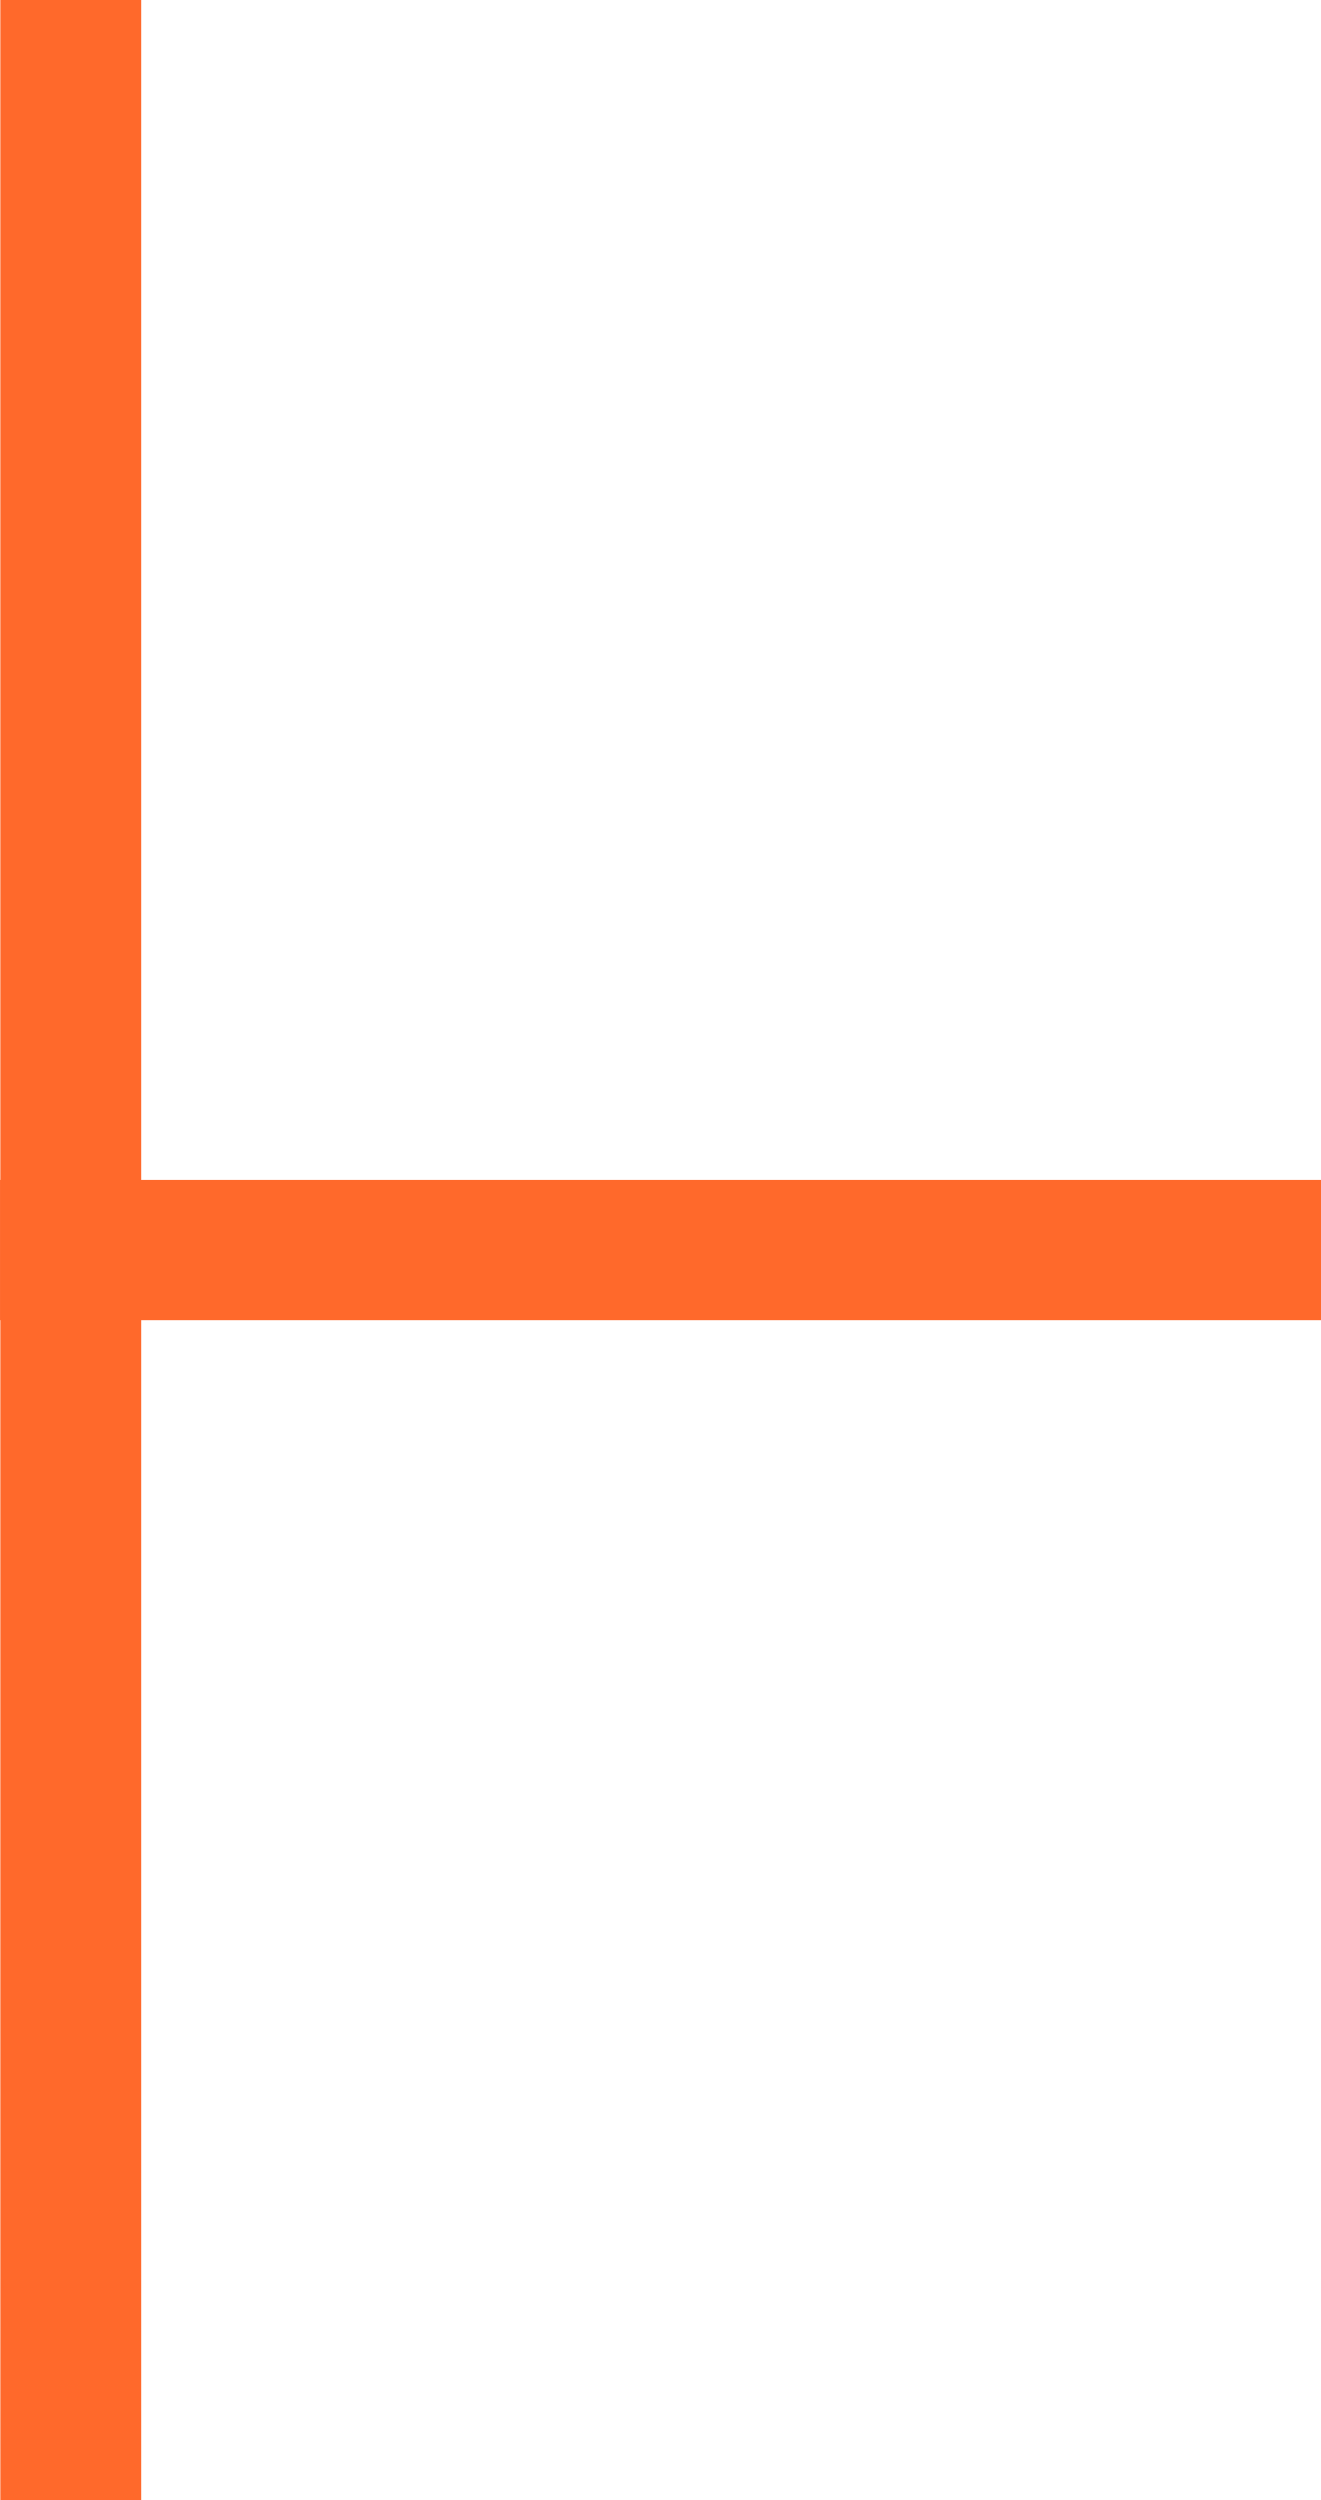
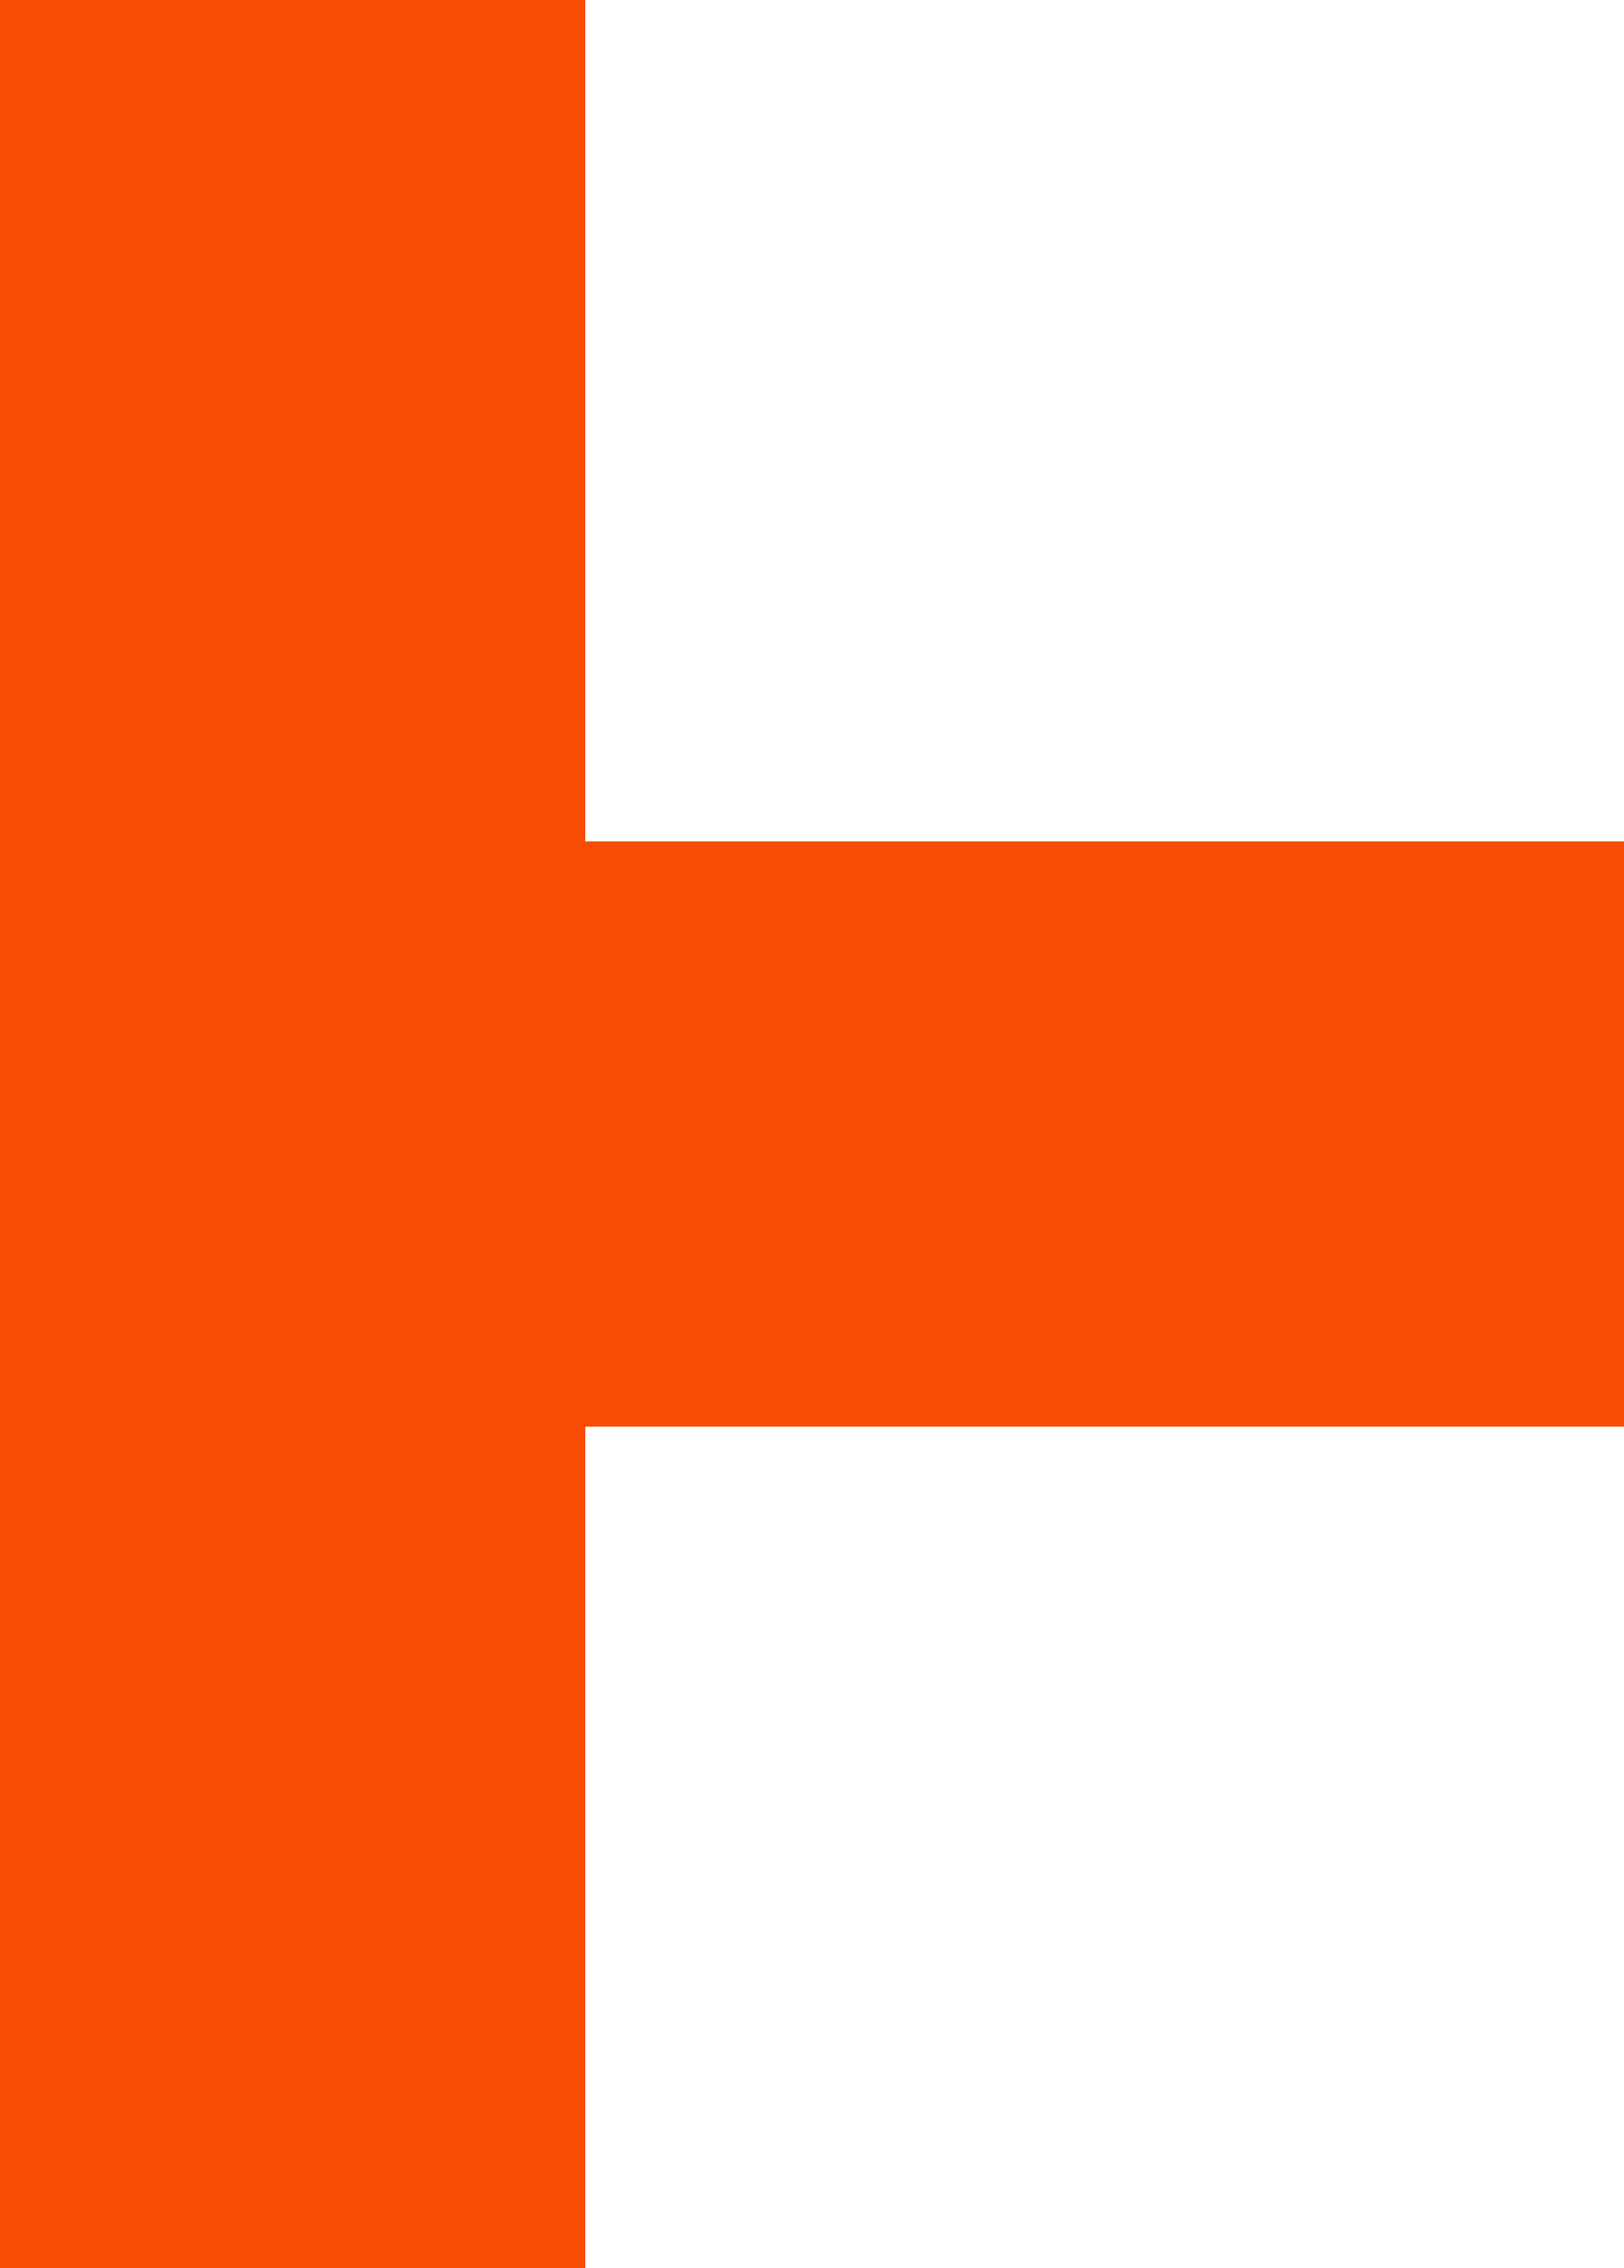
- <svg xmlns="http://www.w3.org/2000/svg" width="25.53" height="48.317" viewBox="0 0 25.53 48.317">
-   <g id="kozepso_white" data-name="kozepso white" transform="translate(-132.737 -28.1)">
-     <rect id="Rectangle_356" data-name="Rectangle 356" width="2.722" height="48.317" transform="translate(132.744 28.1)" fill="#ff692b" />
-     <rect id="Rectangle_357" data-name="Rectangle 357" width="2.711" height="25.53" transform="translate(132.738 53.615) rotate(-90)" fill="#ff692b" />
+ <svg xmlns="http://www.w3.org/2000/svg" width="22.196" height="31" viewBox="0 0 22.196 31">
+   <g id="leftTrick" transform="translate(-420 -739)">
+     <rect id="Rectangle_2175" data-name="Rectangle 2175" width="8" height="31" transform="translate(420 739)" fill="#F64C04" />
+     <rect id="Rectangle_2176" data-name="Rectangle 2176" width="8" height="22.195" transform="translate(420.001 758.5) rotate(-90)" fill="#F64C04" />
  </g>
</svg>
